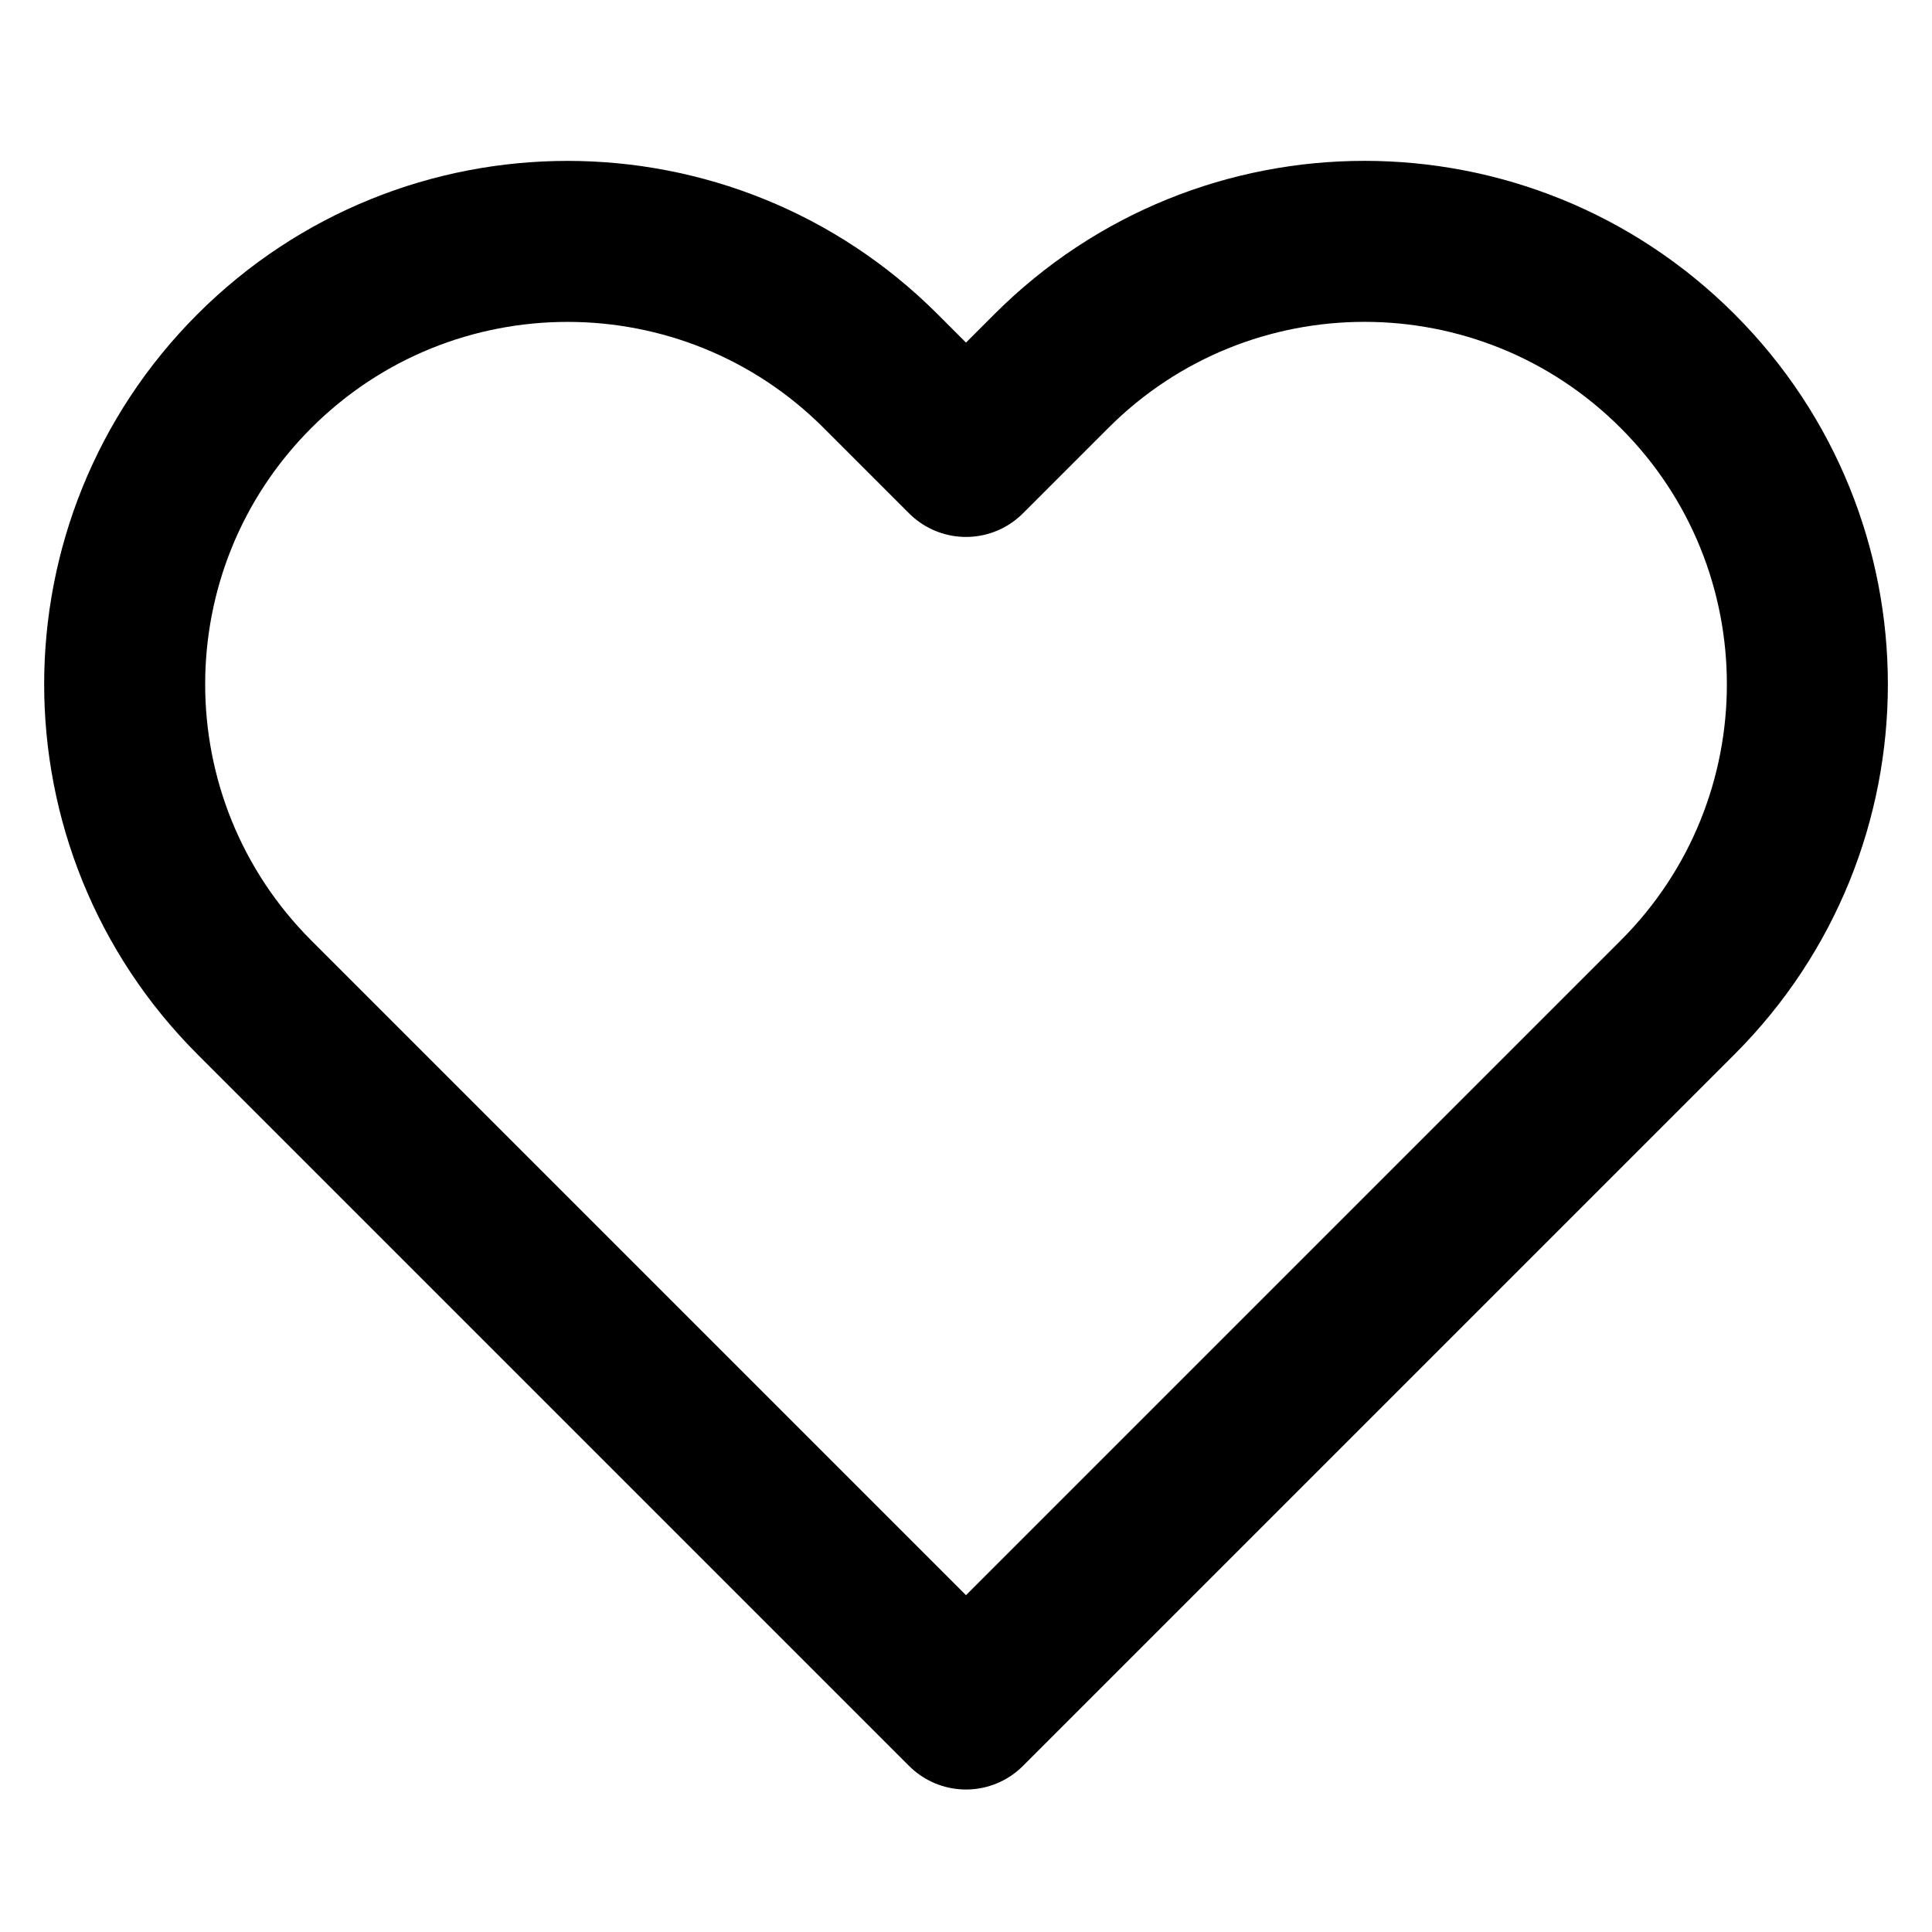
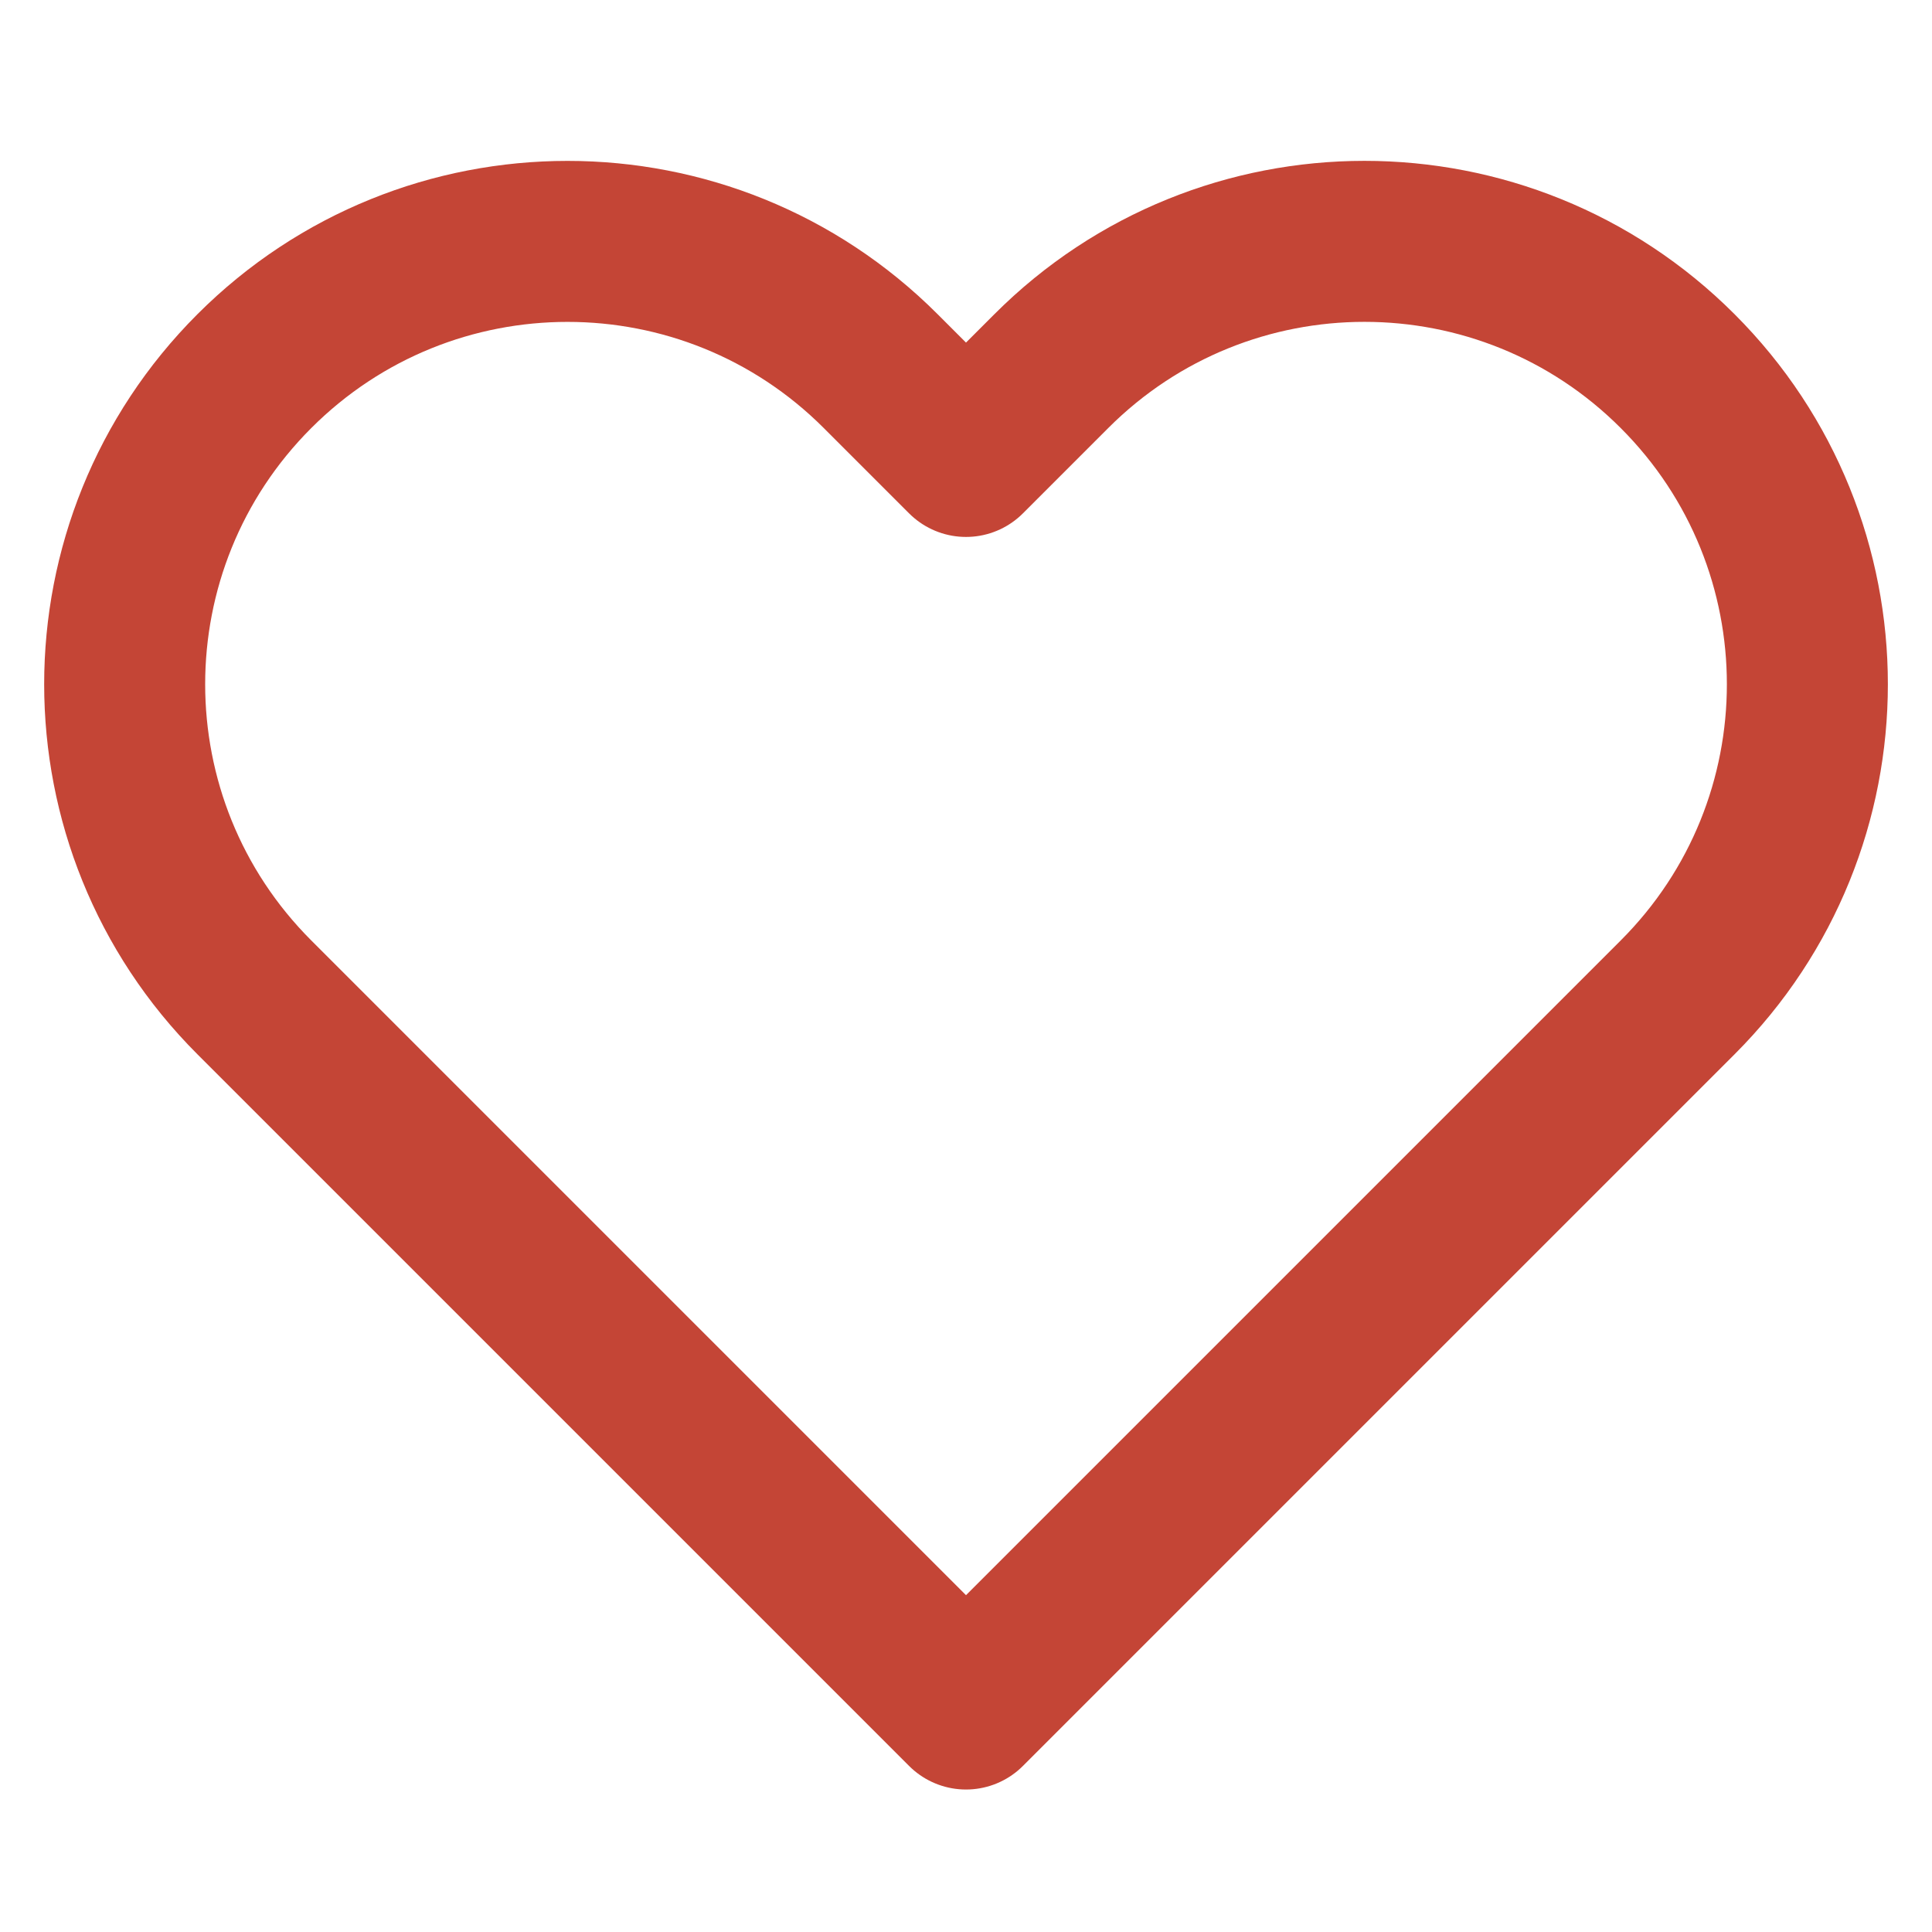
- <svg xmlns="http://www.w3.org/2000/svg" viewBox="0 0 24 24" fill="none" stroke="currentColor" stroke-width="2" stroke-linecap="round" stroke-linejoin="round" class="feather feather-heart">
+ <svg xmlns="http://www.w3.org/2000/svg" viewBox="0 0 24 24" fill="none" stroke="#C44536" stroke-width="2" stroke-linecap="round" stroke-linejoin="round" class="feather feather-heart">
  <path d="M20.84 4.61a5.5 5.5 0 0 0-7.78 0L12 5.67l-1.06-1.06a5.5 5.5 0 0 0-7.78 7.78l1.06 1.06L12 21.23l7.78-7.78 1.06-1.06a5.5 5.5 0 0 0 0-7.78z" />
</svg>
